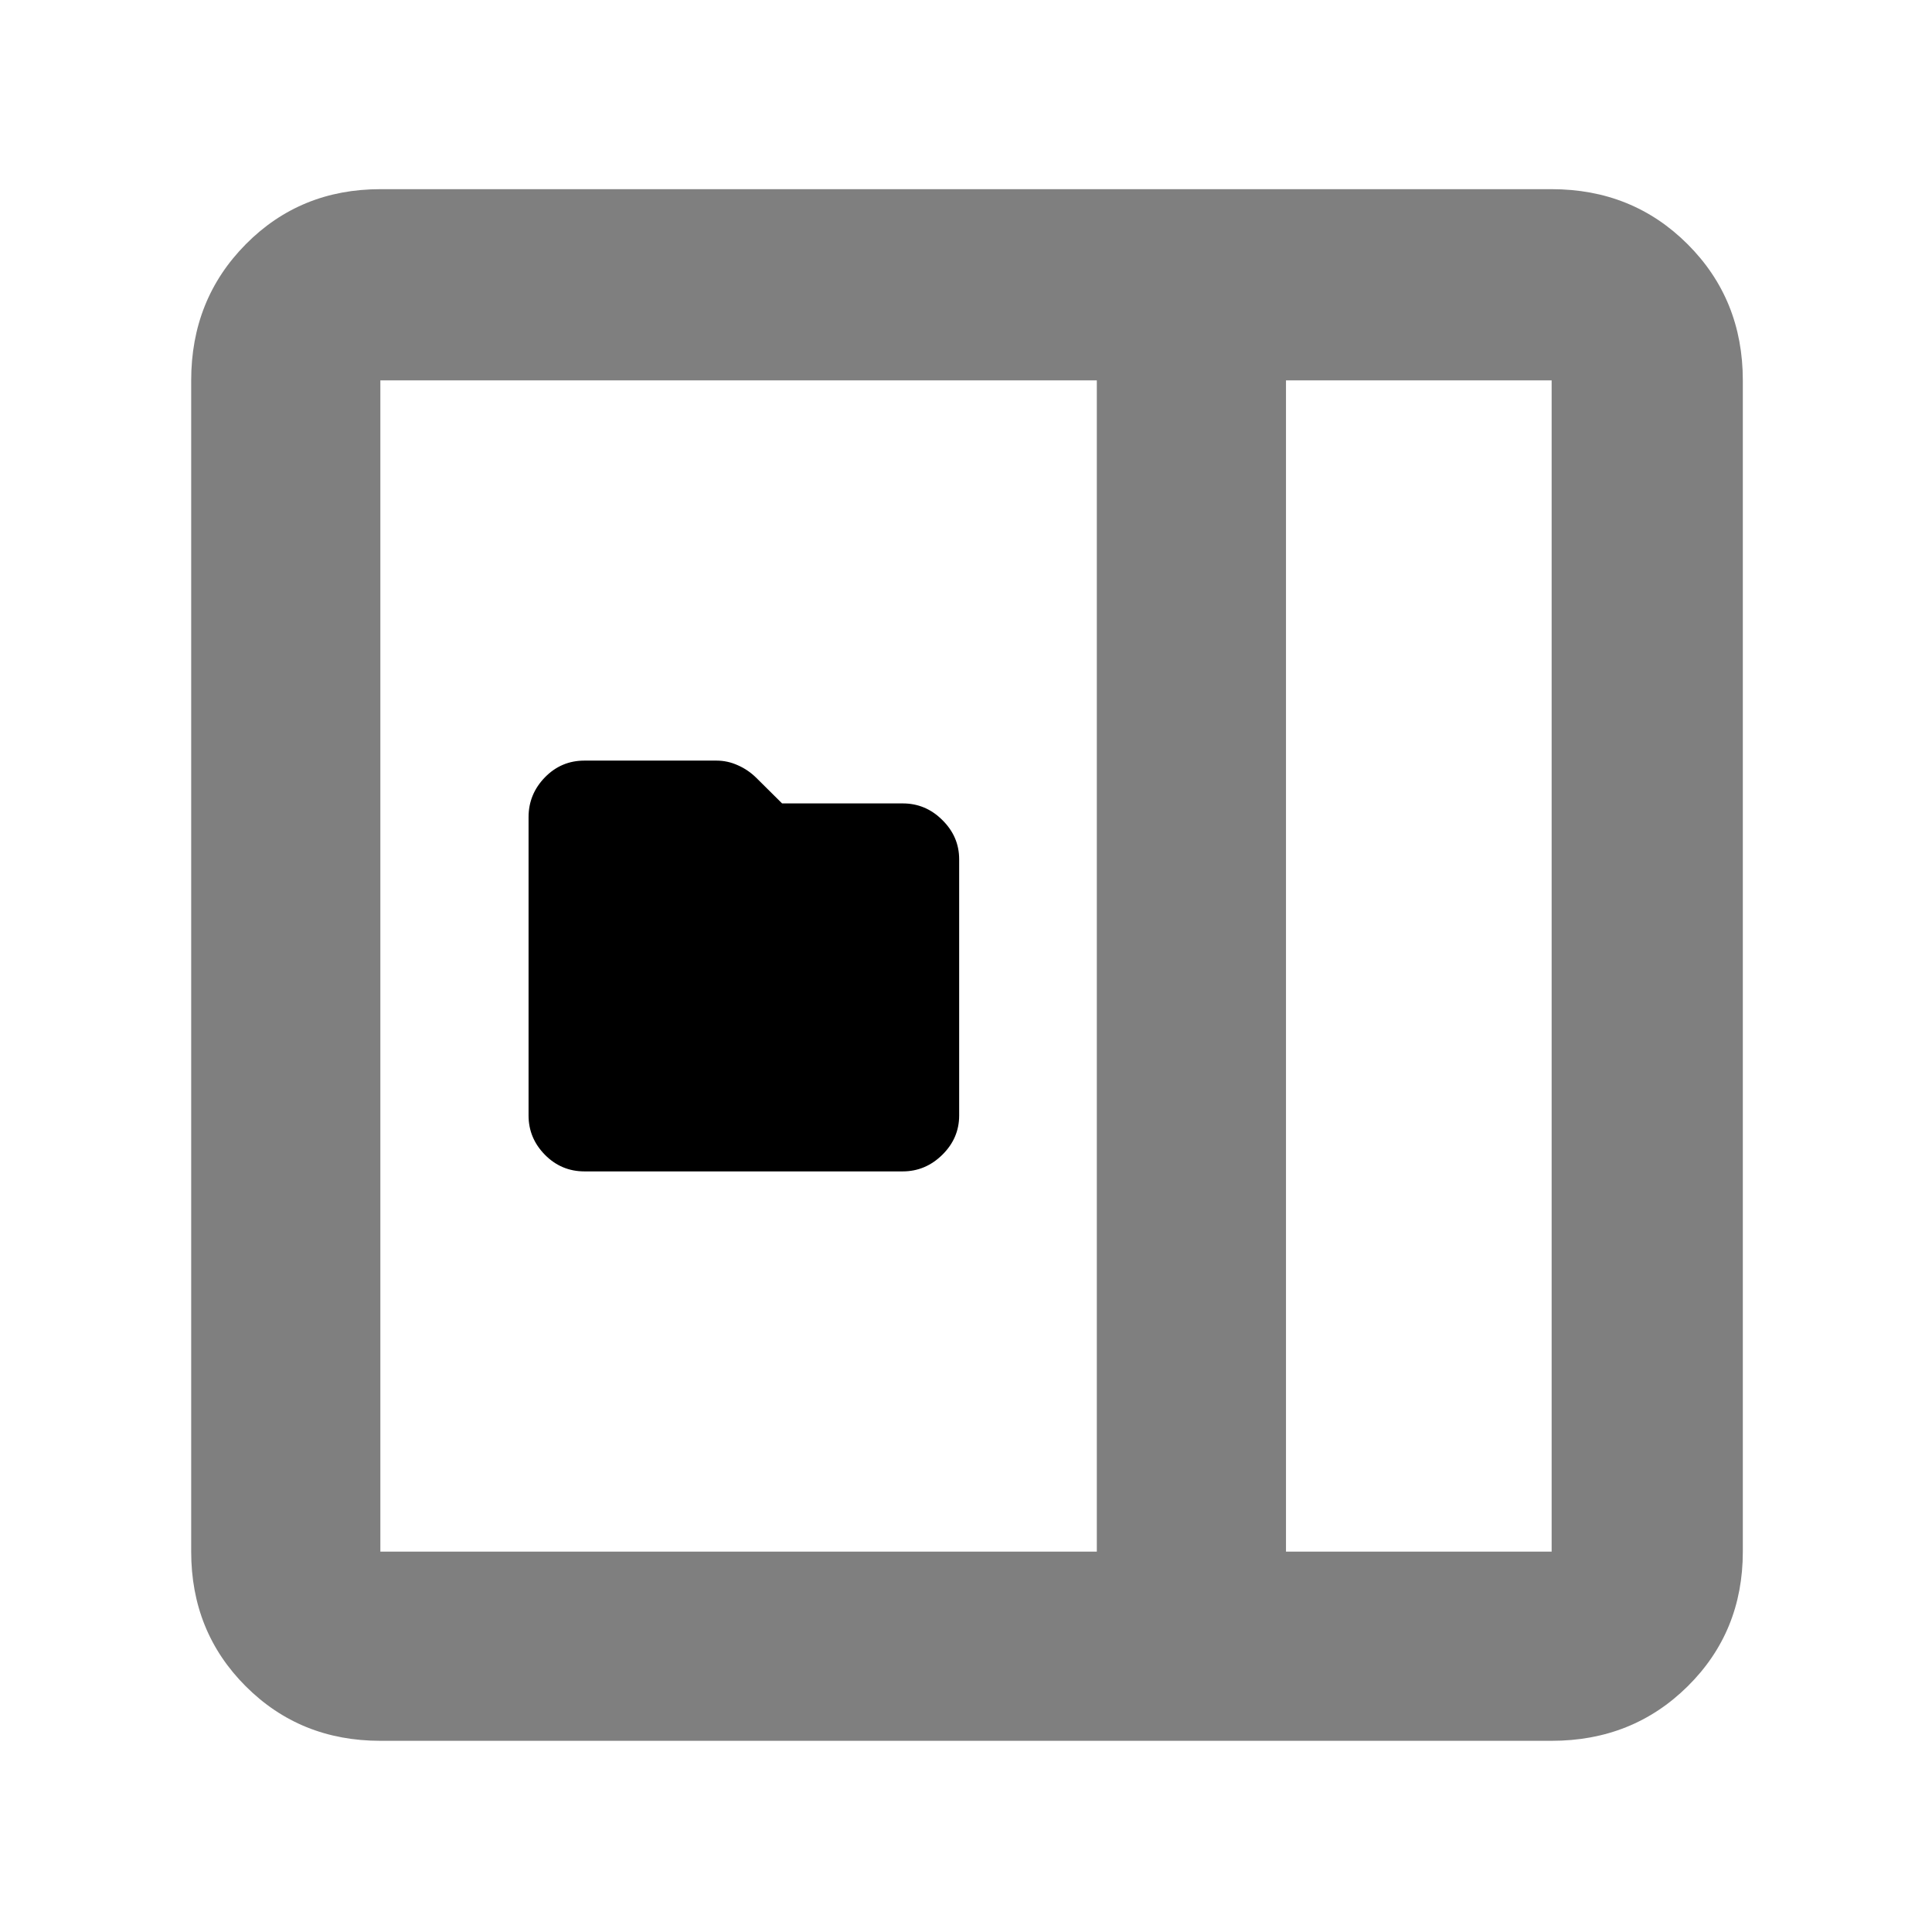
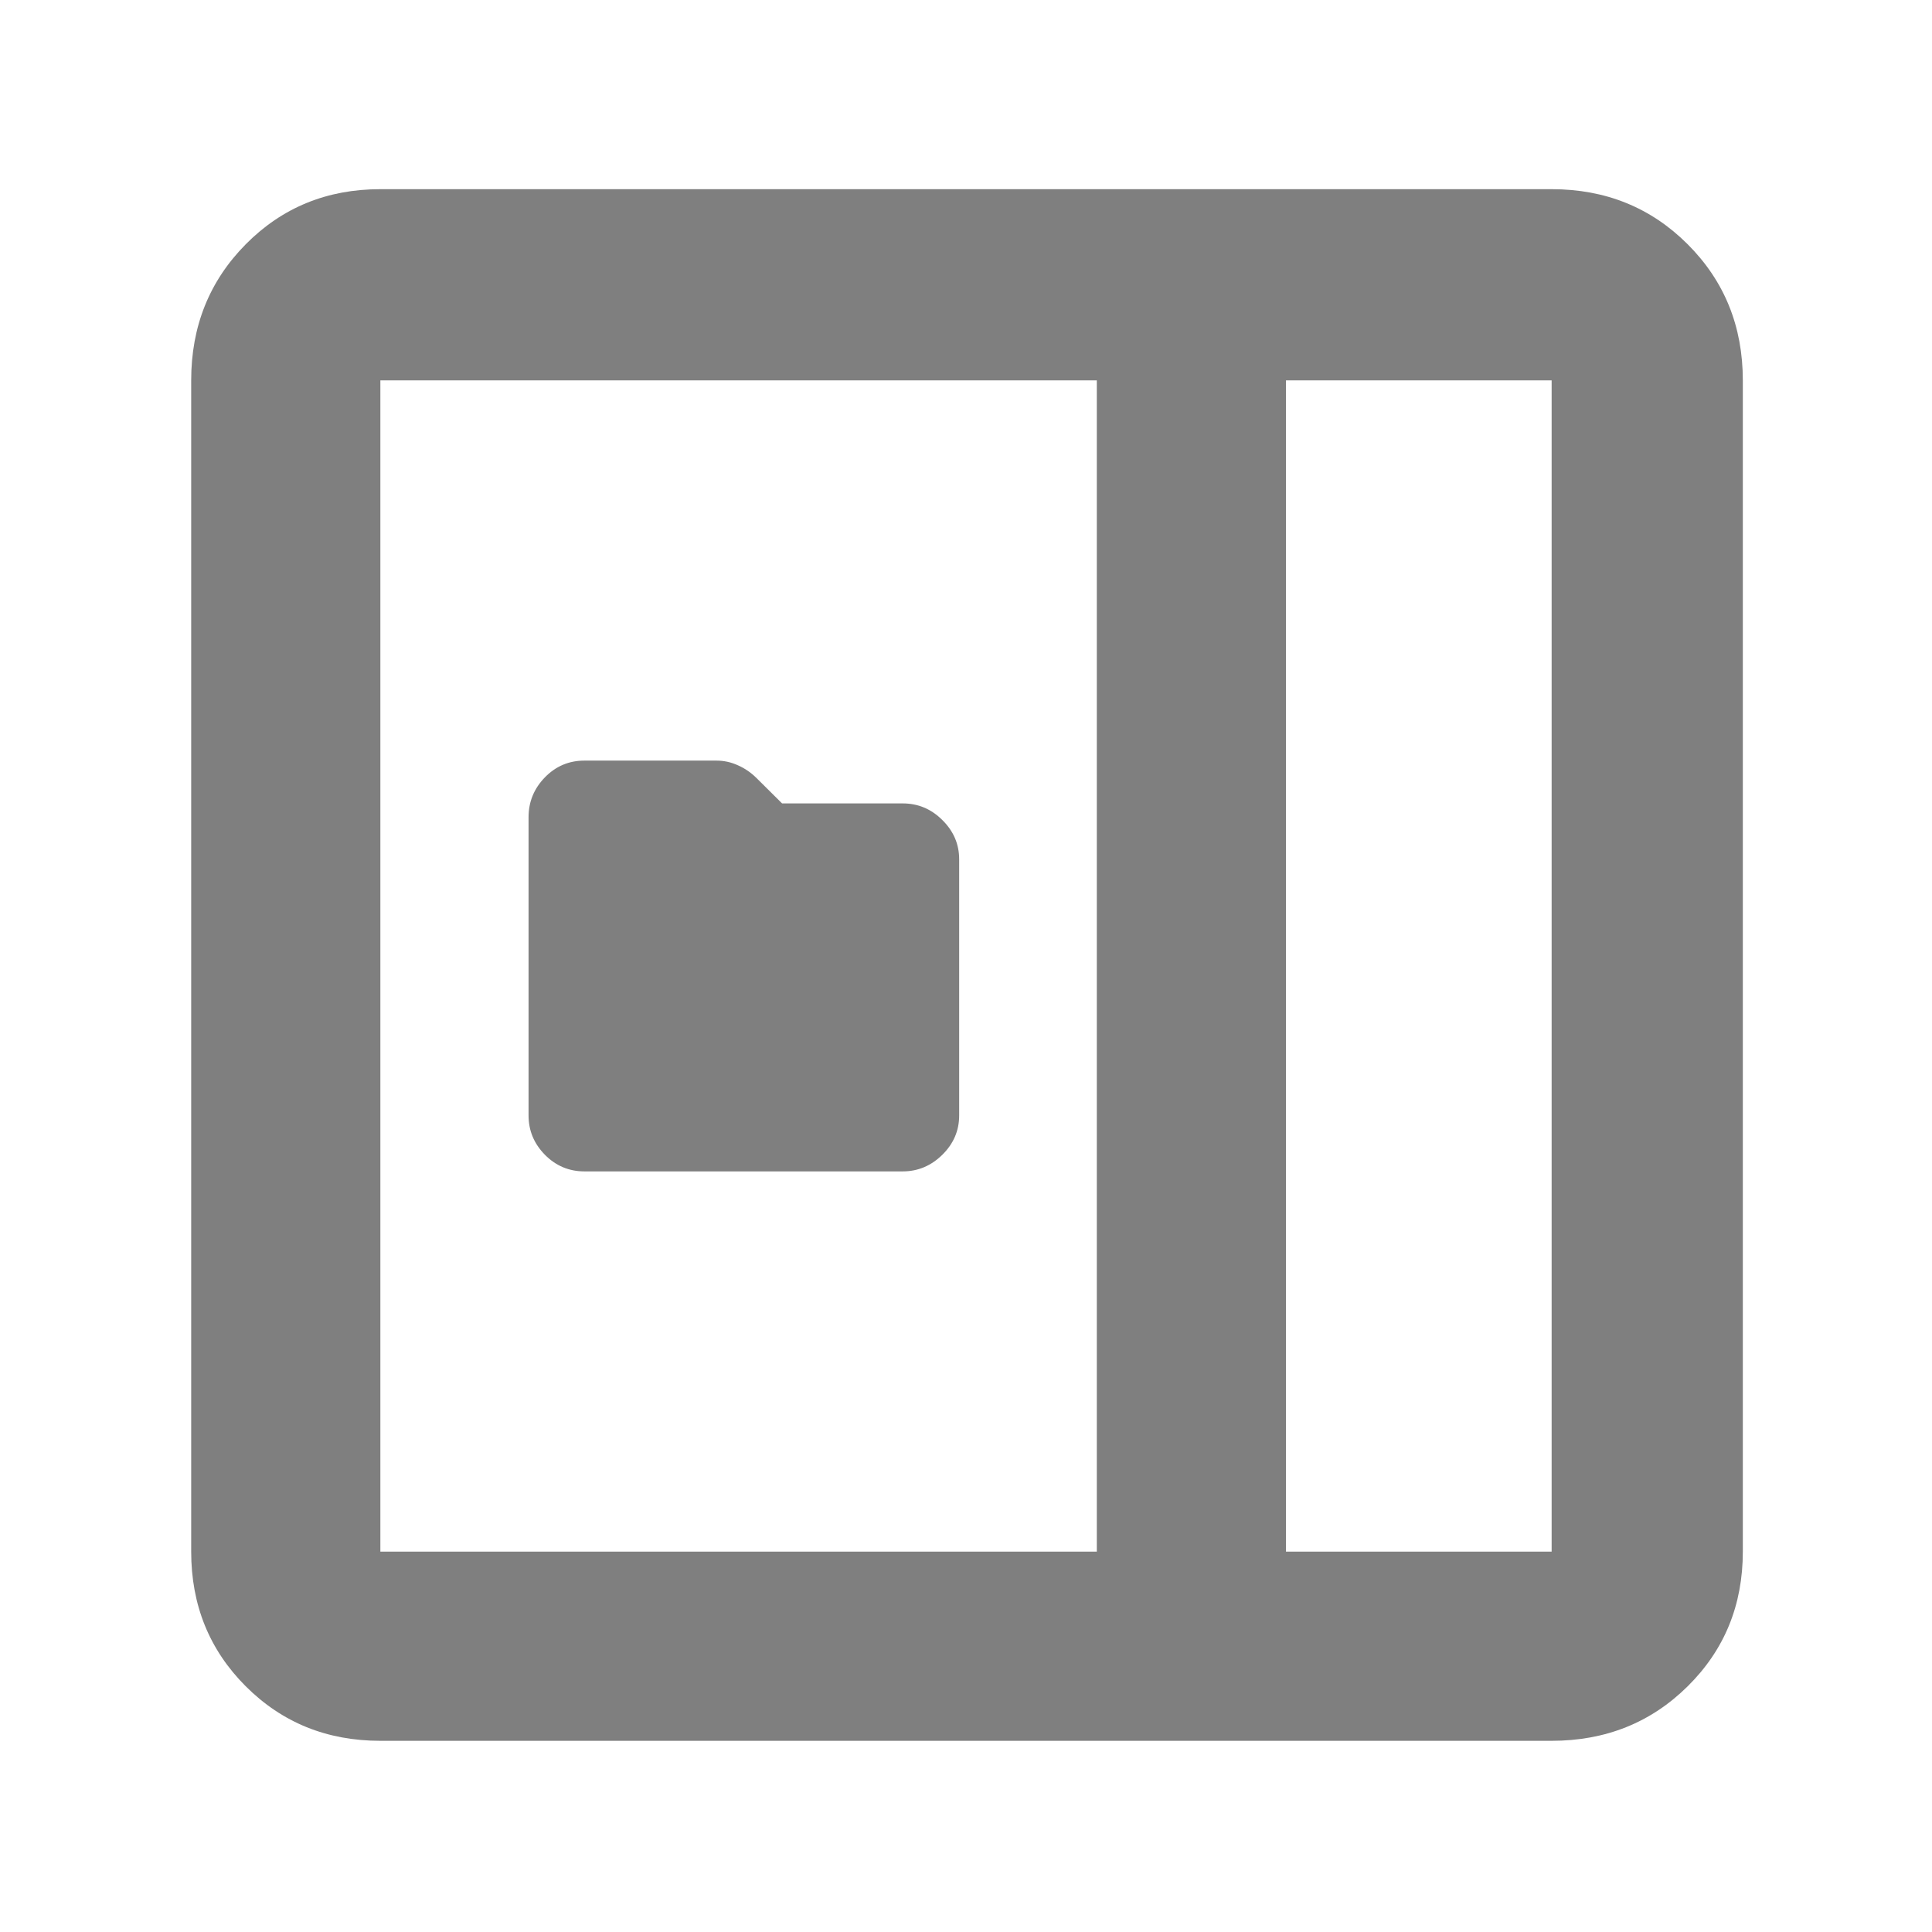
<svg xmlns="http://www.w3.org/2000/svg" height="48" viewBox="0 -960 960 960" width="48">
-   <path fill="rgb(127, 127, 127)" d="m189-95c-26.533 0-48.833-9.033-66.9-27.1s-27.1-40.367-27.1-66.9v-582c0-26.807 9.033-49.343 27.1-67.61 18.067-18.26 40.367-27.39 66.9-27.39h582c26.807 0 49.343 9.13 67.61 27.39 18.26 18.267 27.39 40.803 27.39 67.61v582c0 26.533-9.13 48.833-27.39 66.9-18.267 18.067-40.803 27.1-67.61 27.1zm450-94h132v-582h-132zm-94 0v-582h-356v582zm94 0h132z" />
-   <path d="m290.407-377.94c-7.692 0-14.244-2.78-19.656-8.27-5.406-5.5-8.112-11.99-8.112-19.5v-148.29c0-7.56 2.706-14.18 8.112-19.73 5.412-5.56 11.964-8.33 19.656-8.33h65.58c3.681 0 7.261.76 10.735 2.36 3.48 1.53 6.505 3.66 9.08 6.2l12.809 12.71h59.928c7.575 0 14.144 2.71 19.71 8.27 5.571 5.49 8.354 11.99 8.354 19.49v127.32c0 7.51-2.783 14-8.354 19.5-5.566 5.49-12.135 8.27-19.71 8.27z" />
+   <path fill="rgb(127, 127, 127)" d="M 290.407 -377.94 C 282.715 -377.94 276.163 -380.72 270.751 -386.21 C 265.345 -391.71 262.639 -398.2 262.639 -405.71 L 262.639 -554 C 262.639 -561.56 265.345 -568.18 270.751 -573.73 C 276.163 -579.29 282.715 -582.06 290.407 -582.06 L 355.987 -582.06 C 359.668 -582.06 363.248 -581.3 366.722 -579.7 C 370.202 -578.17 373.227 -576.04 375.802 -573.5 L 388.611 -560.79 L 448.539 -560.79 C 456.114 -560.79 462.683 -558.08 468.249 -552.52 C 473.82 -547.03 476.603 -540.53 476.603 -533.03 L 476.603 -405.71 C 476.603 -398.2 473.82 -391.71 468.249 -386.21 C 462.683 -380.72 456.114 -377.94 448.539 -377.94 Z M 189 -95 C 162.467 -95 140.167 -104.033 122.1 -122.1 C 104.033 -140.167 95 -162.467 95 -189 L 95 -771 C 95 -797.807 104.033 -820.343 122.1 -838.61 C 140.167 -856.87 162.467 -866 189 -866 L 771 -866 C 797.807 -866 820.343 -856.87 838.61 -838.61 C 856.87 -820.343 866 -797.807 866 -771 L 866 -189 C 866 -162.467 856.87 -140.167 838.61 -122.1 C 820.343 -104.033 797.807 -95 771 -95 Z M 639 -189 L 771 -189 L 771 -771 L 639 -771 Z M 545 -189 L 545 -771 L 189 -771 L 189 -189 Z" />
</svg>
